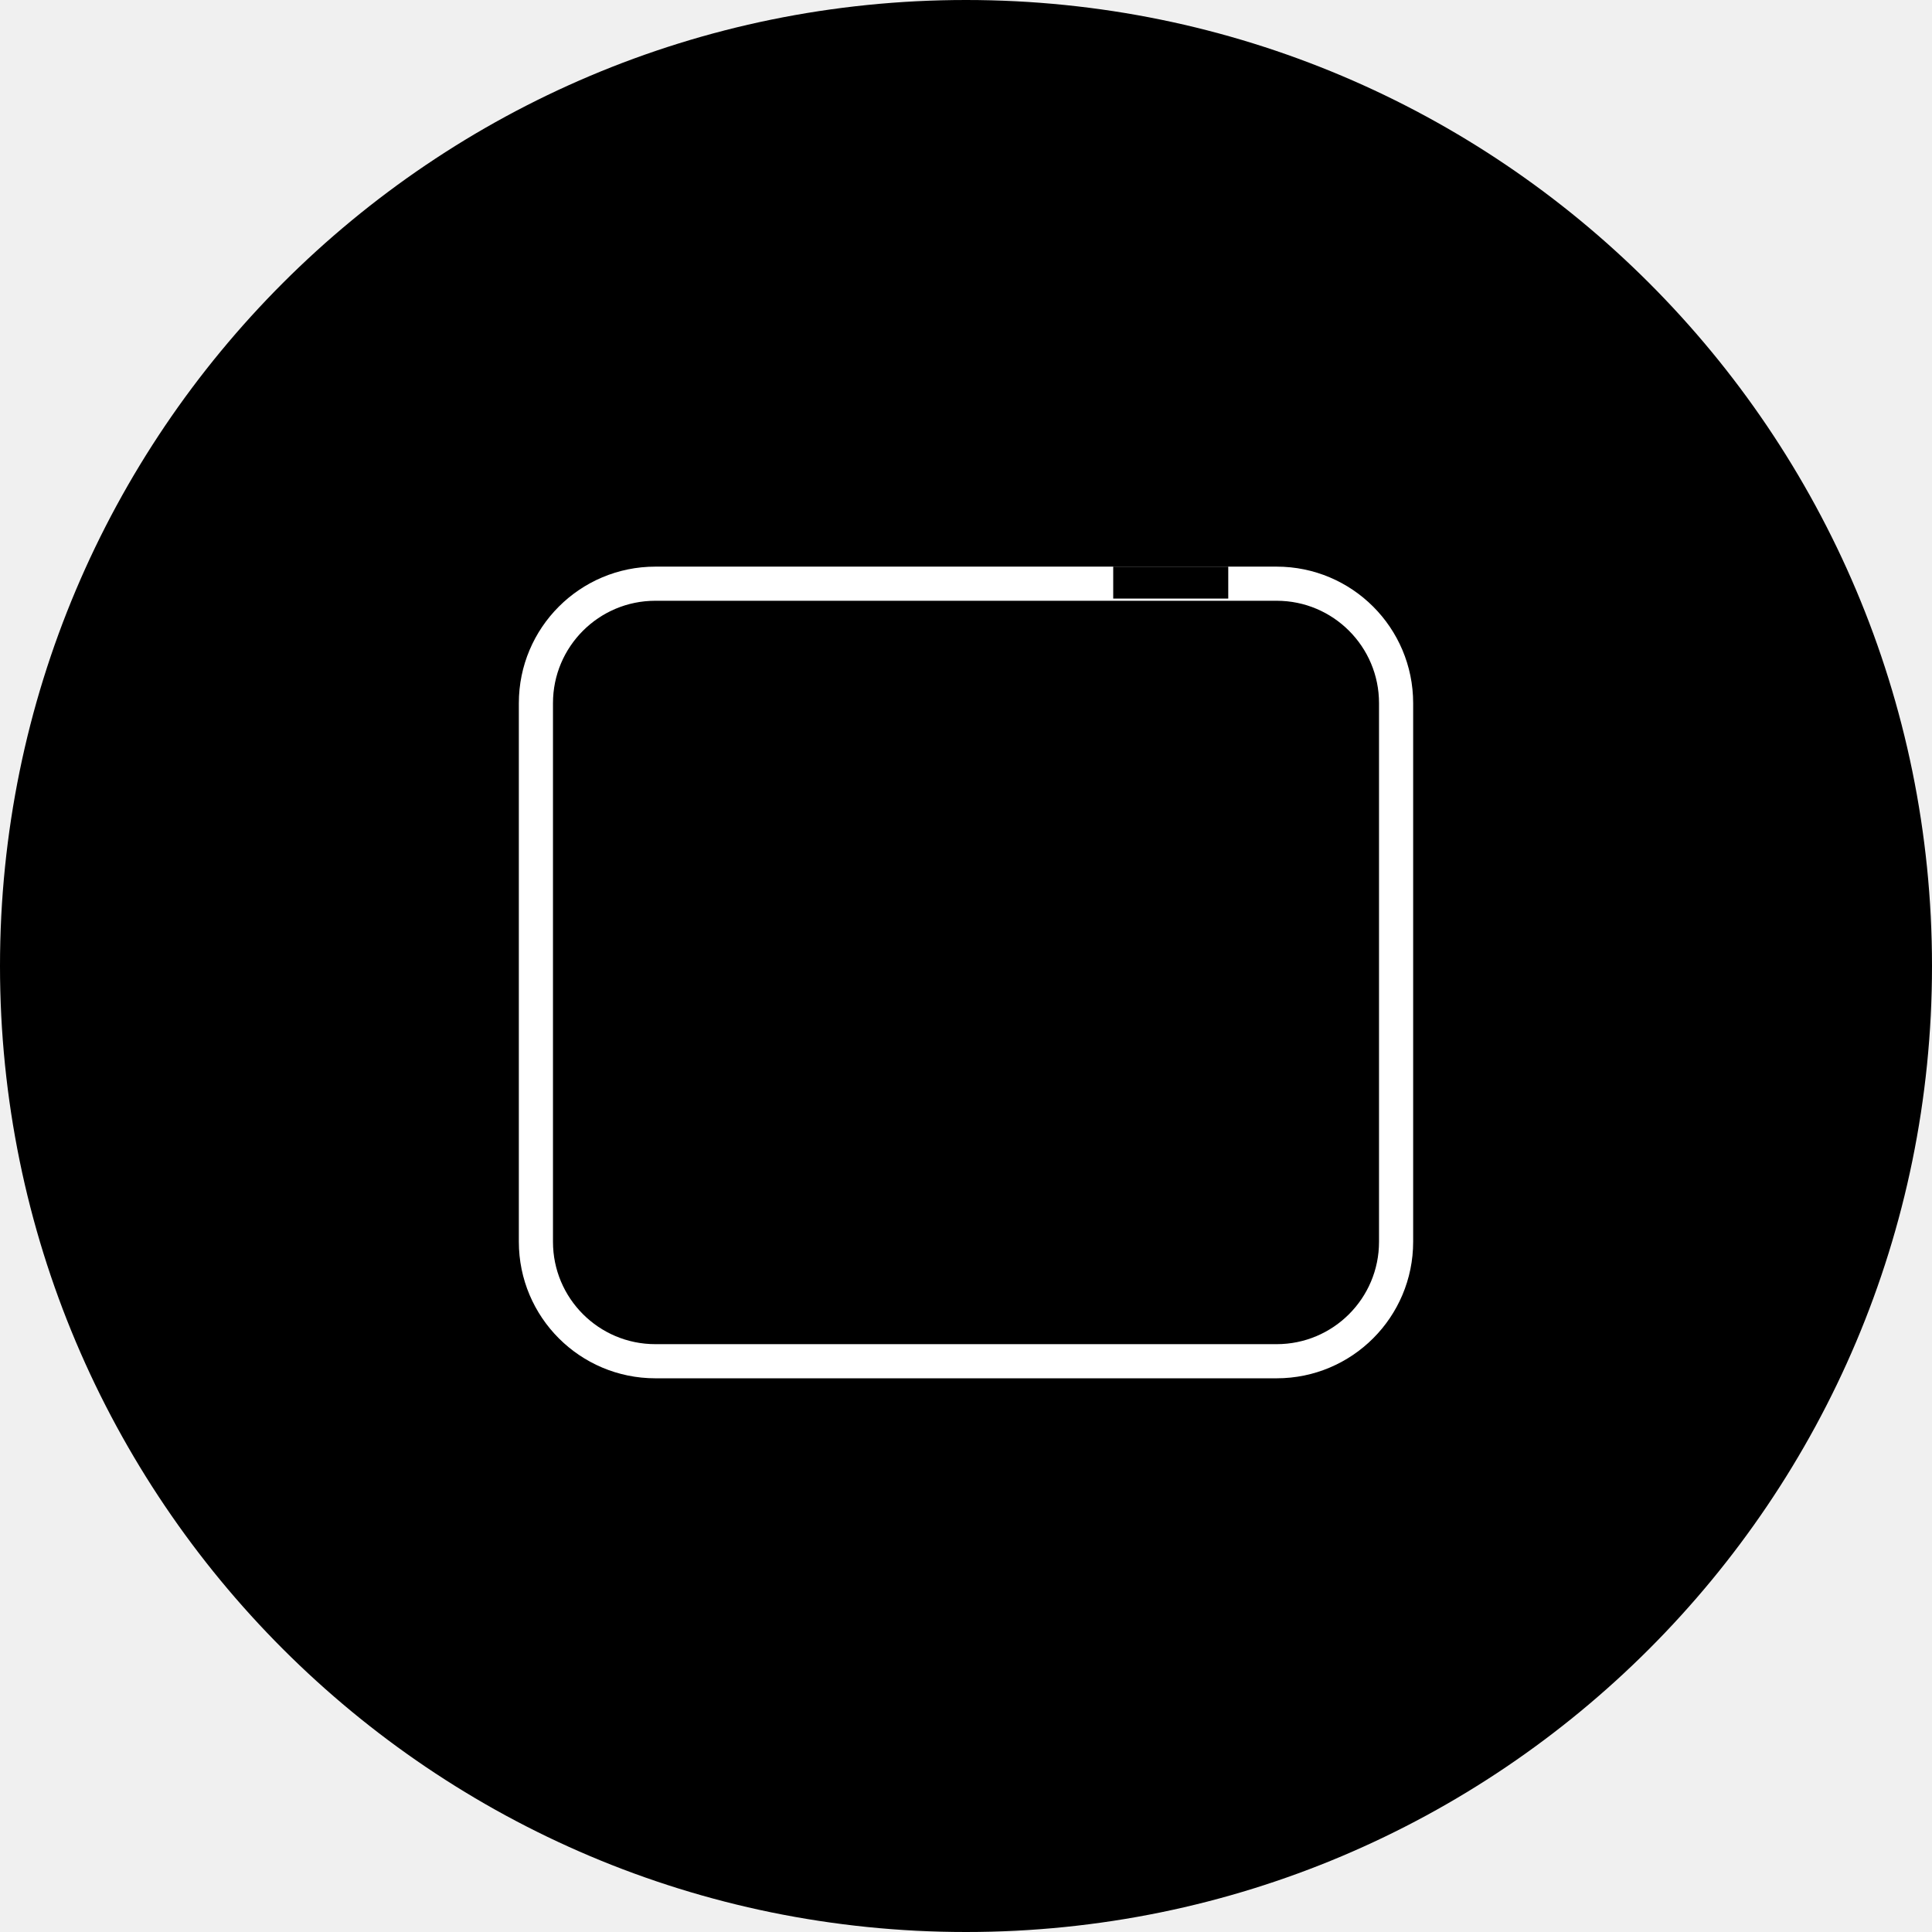
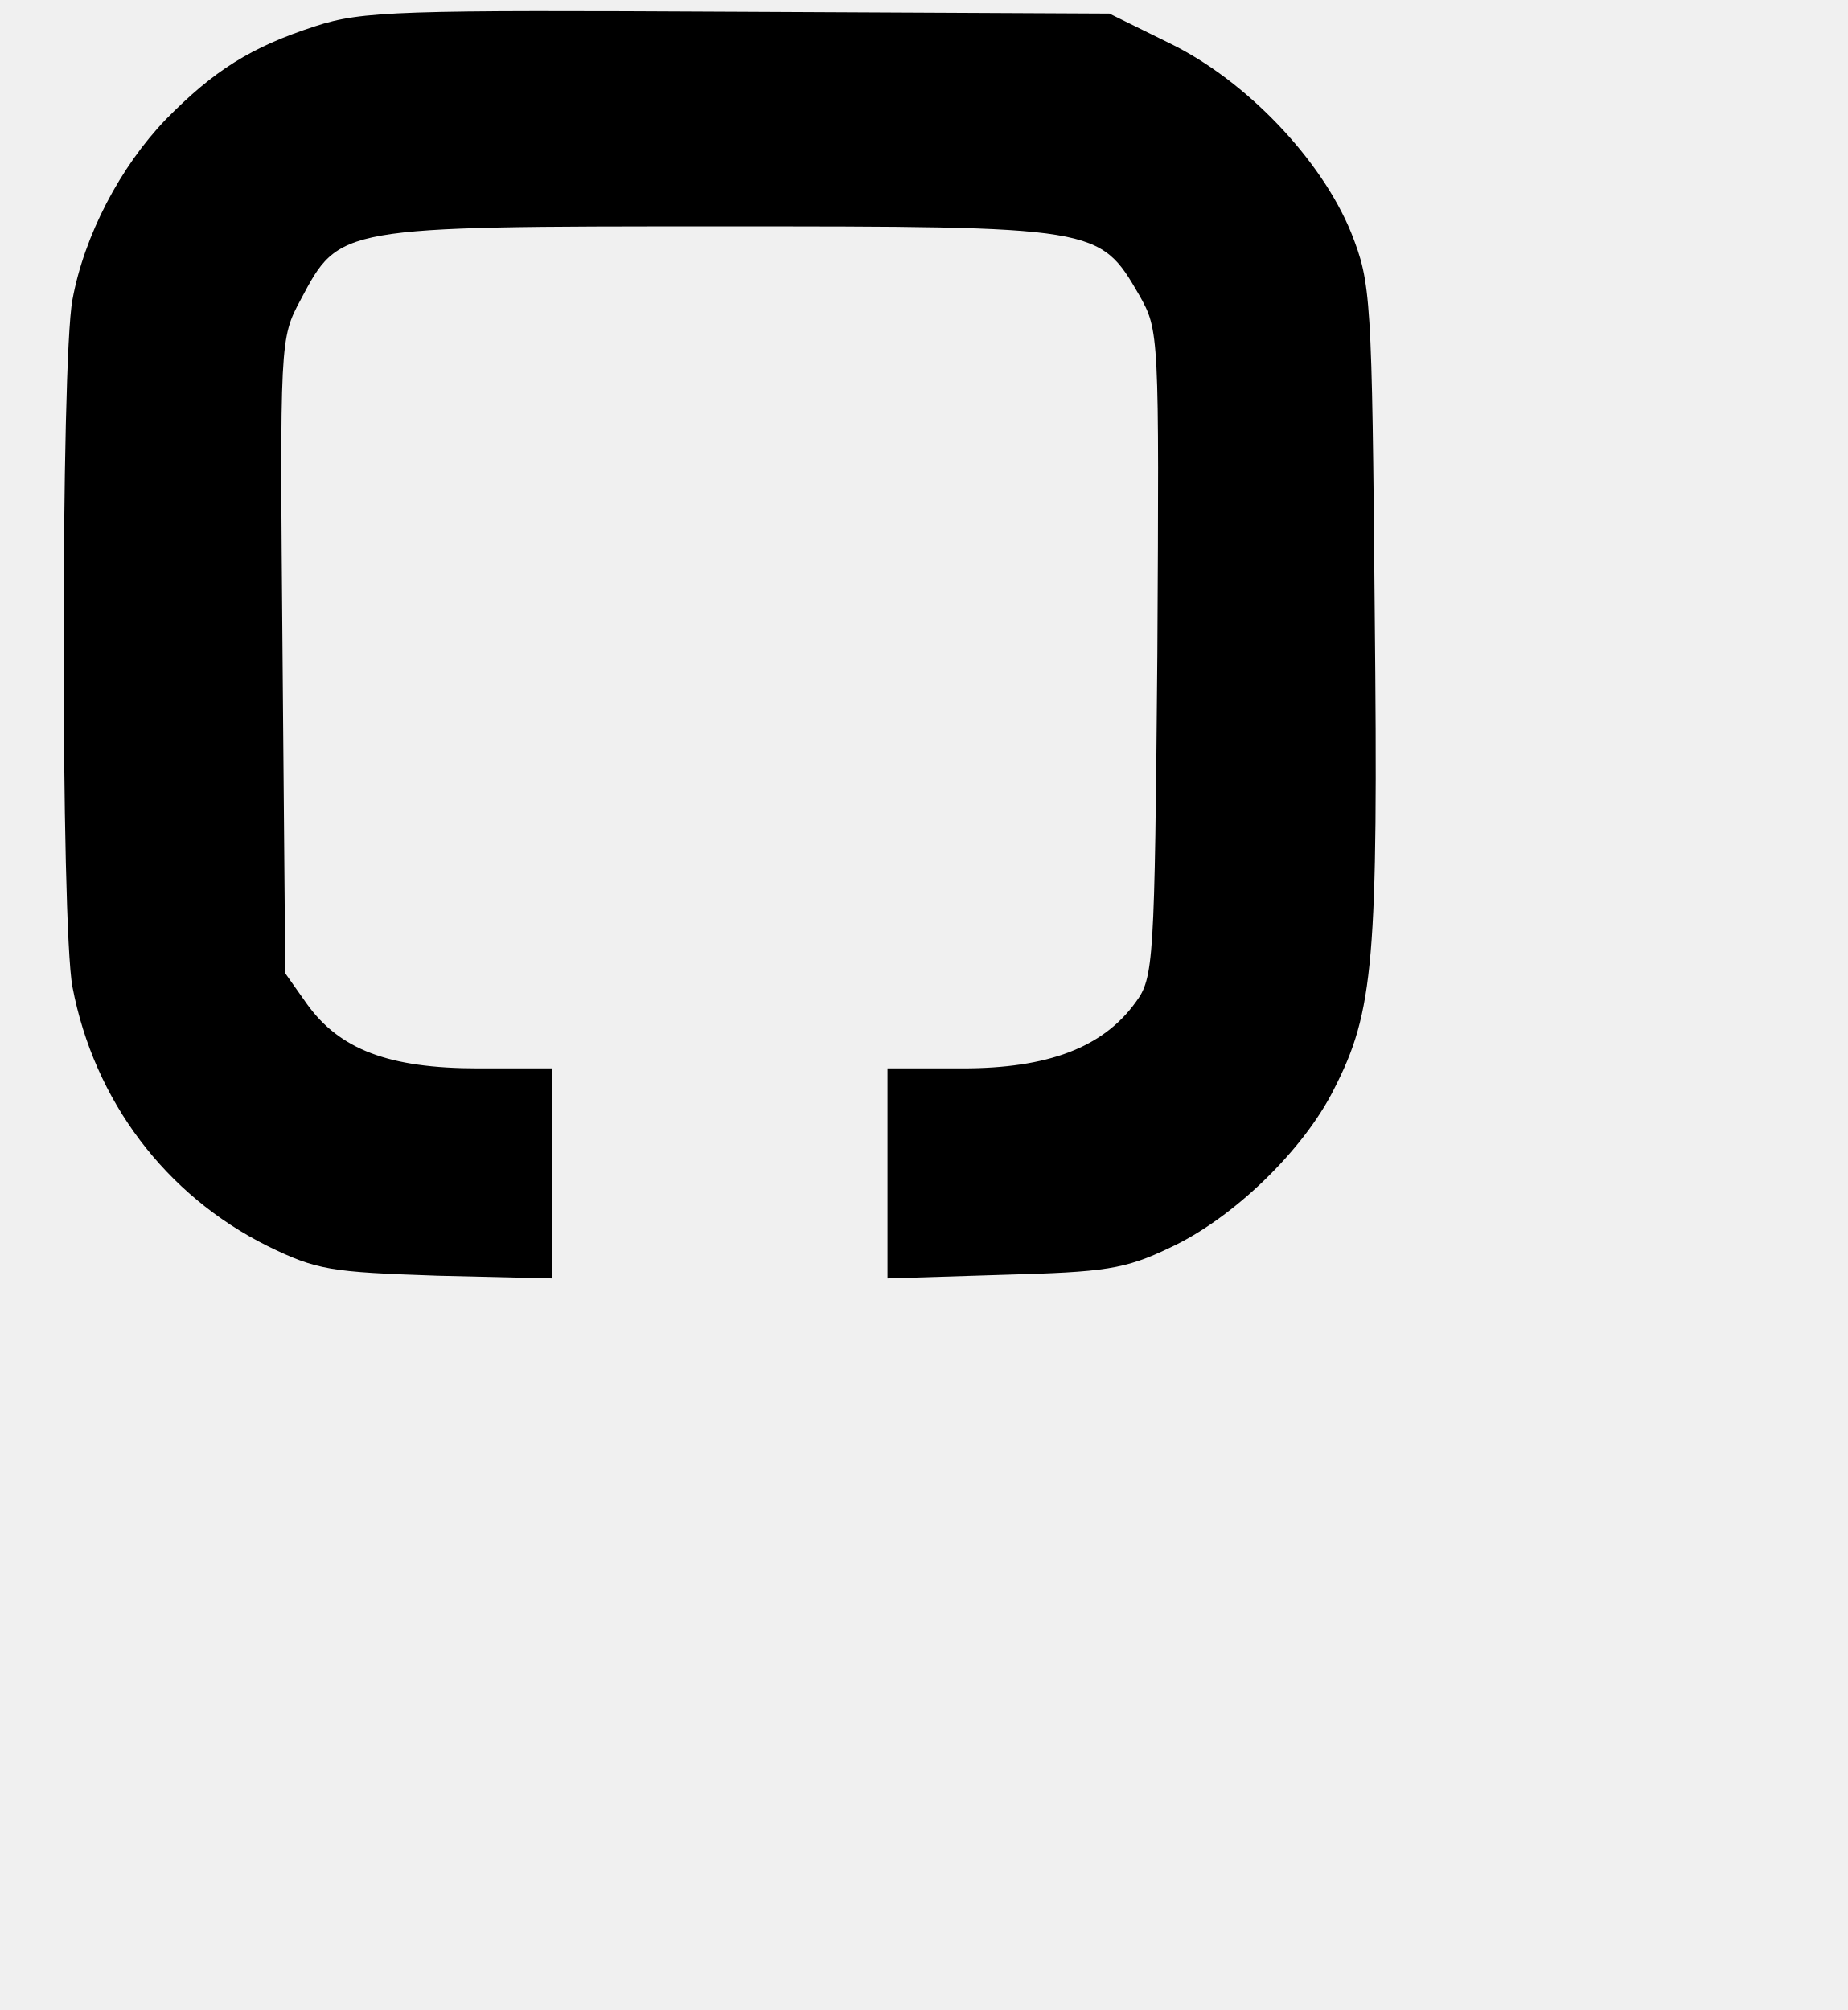
- <svg xmlns="http://www.w3.org/2000/svg" version="1.1" width="283" height="283">
-   <svg width="283" height="283" viewBox="0 0 283 283" fill="none">
-     <circle cx="141.5" cy="141.5" r="141.5" fill="black" />
-     <rect x="78.5" y="85.5" width="126" height="113.894" rx="17.5" stroke="white" stroke-width="5" />
-     <rect x="179.915" y="87.681" width="16.851" height="4.681" transform="rotate(-180 179.915 87.6809)" fill="black" />
-   </svg>
-   <style>@media (prefers-color-scheme: light) { :root { filter: none; } }
- @media (prefers-color-scheme: dark) { :root { filter: none; } }
- </style>
+ <svg xmlns="http://www.w3.org/2000/svg" version="1.0" width="204pt" height="222pt" viewBox="0 0 204 222" preserveAspectRatio="xMidYMid meet">
+   <g transform="translate(0,222) scale(0.1,-0.1)" fill="#000000" stroke="none">
+     <path d="M348 2191 c-71 -23 -112 -49 -165 -103 -50 -52 -90 -128 -103 -199 -13 -68 -13 -691 0 -759 24 -126 103 -230 215 -286 55 -27 70 -29 188 -33 l127 -3 0 116 0 116 -82 0 c-99 0 -153 21 -189 71 l-24 34 -3 350 c-3 350 -3 351 20 394 43 81 41 81 463 81 418 0 419 0 463 -76 22 -39 22 -42 20 -396 -3 -342 -4 -358 -24 -385 -36 -50 -97 -73 -191 -73 l-83 0 0 -116 0 -116 128 4 c112 3 134 6 184 30 69 32 147 107 181 175 44 86 49 141 45 528 -3 349 -4 362 -26 418 -33 81 -116 168 -200 209 l-67 33 -410 2 c-374 2 -415 1 -467 -16z" />
+   </g>
</svg>
